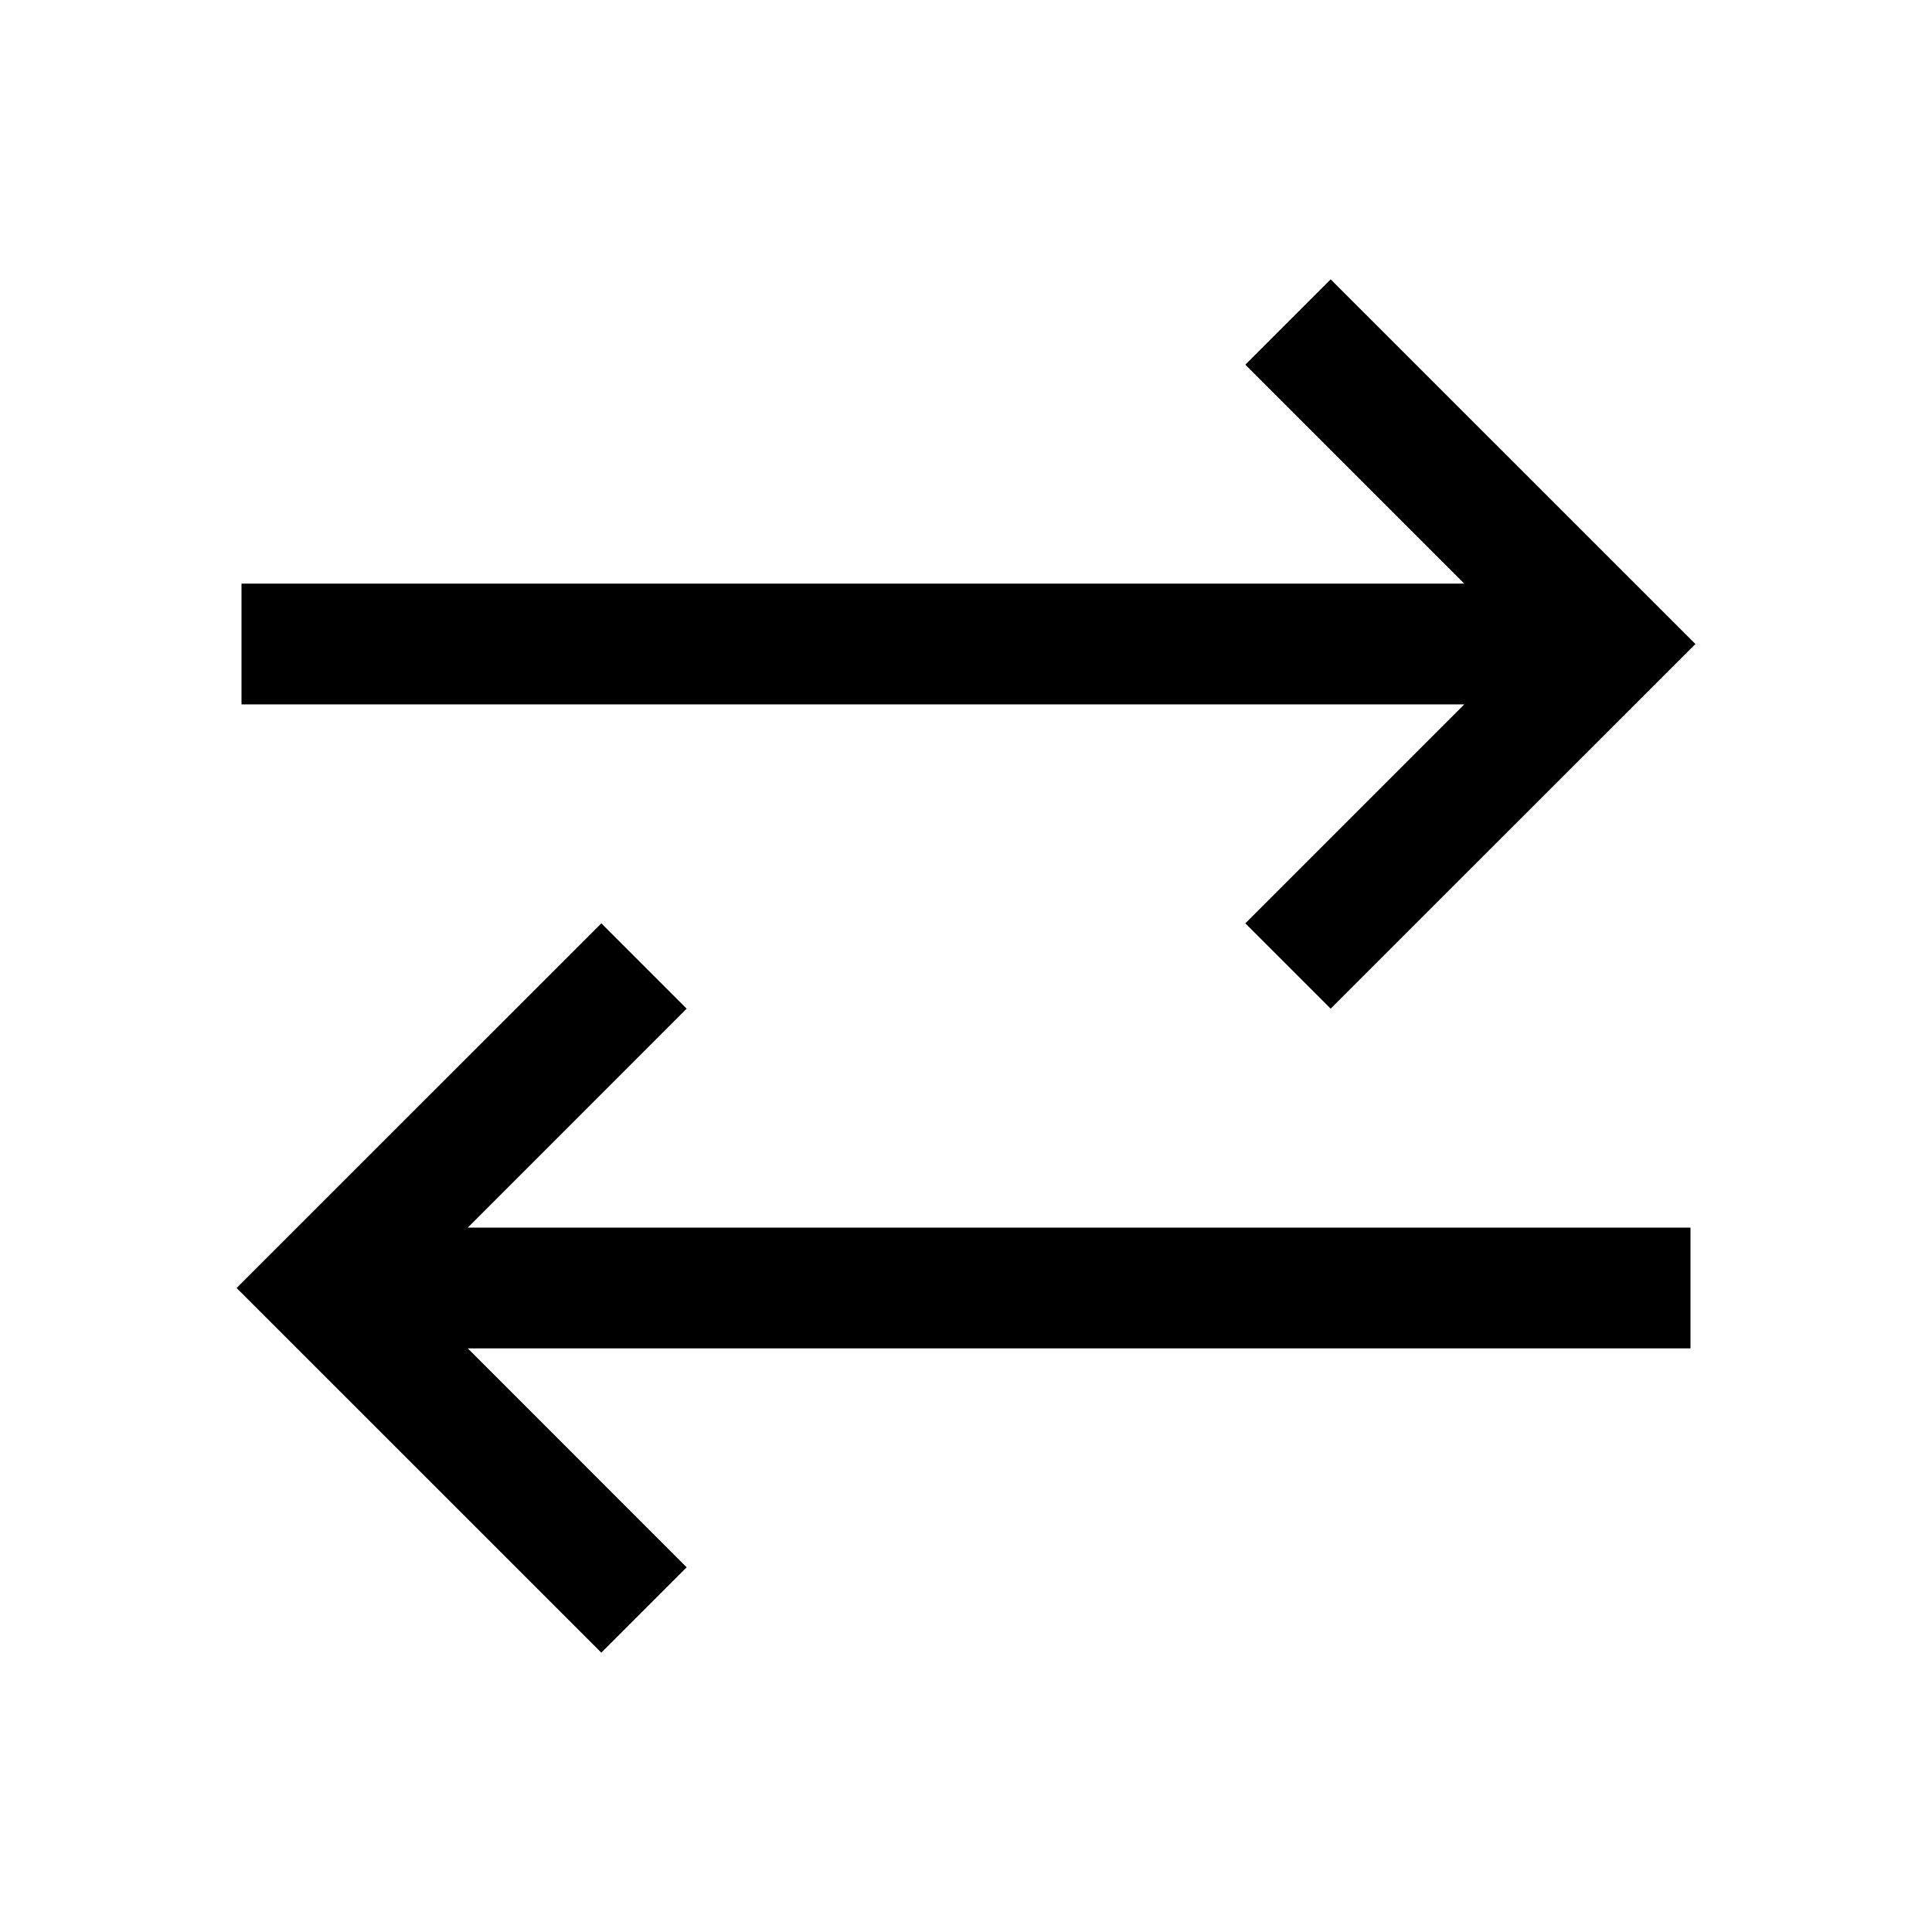
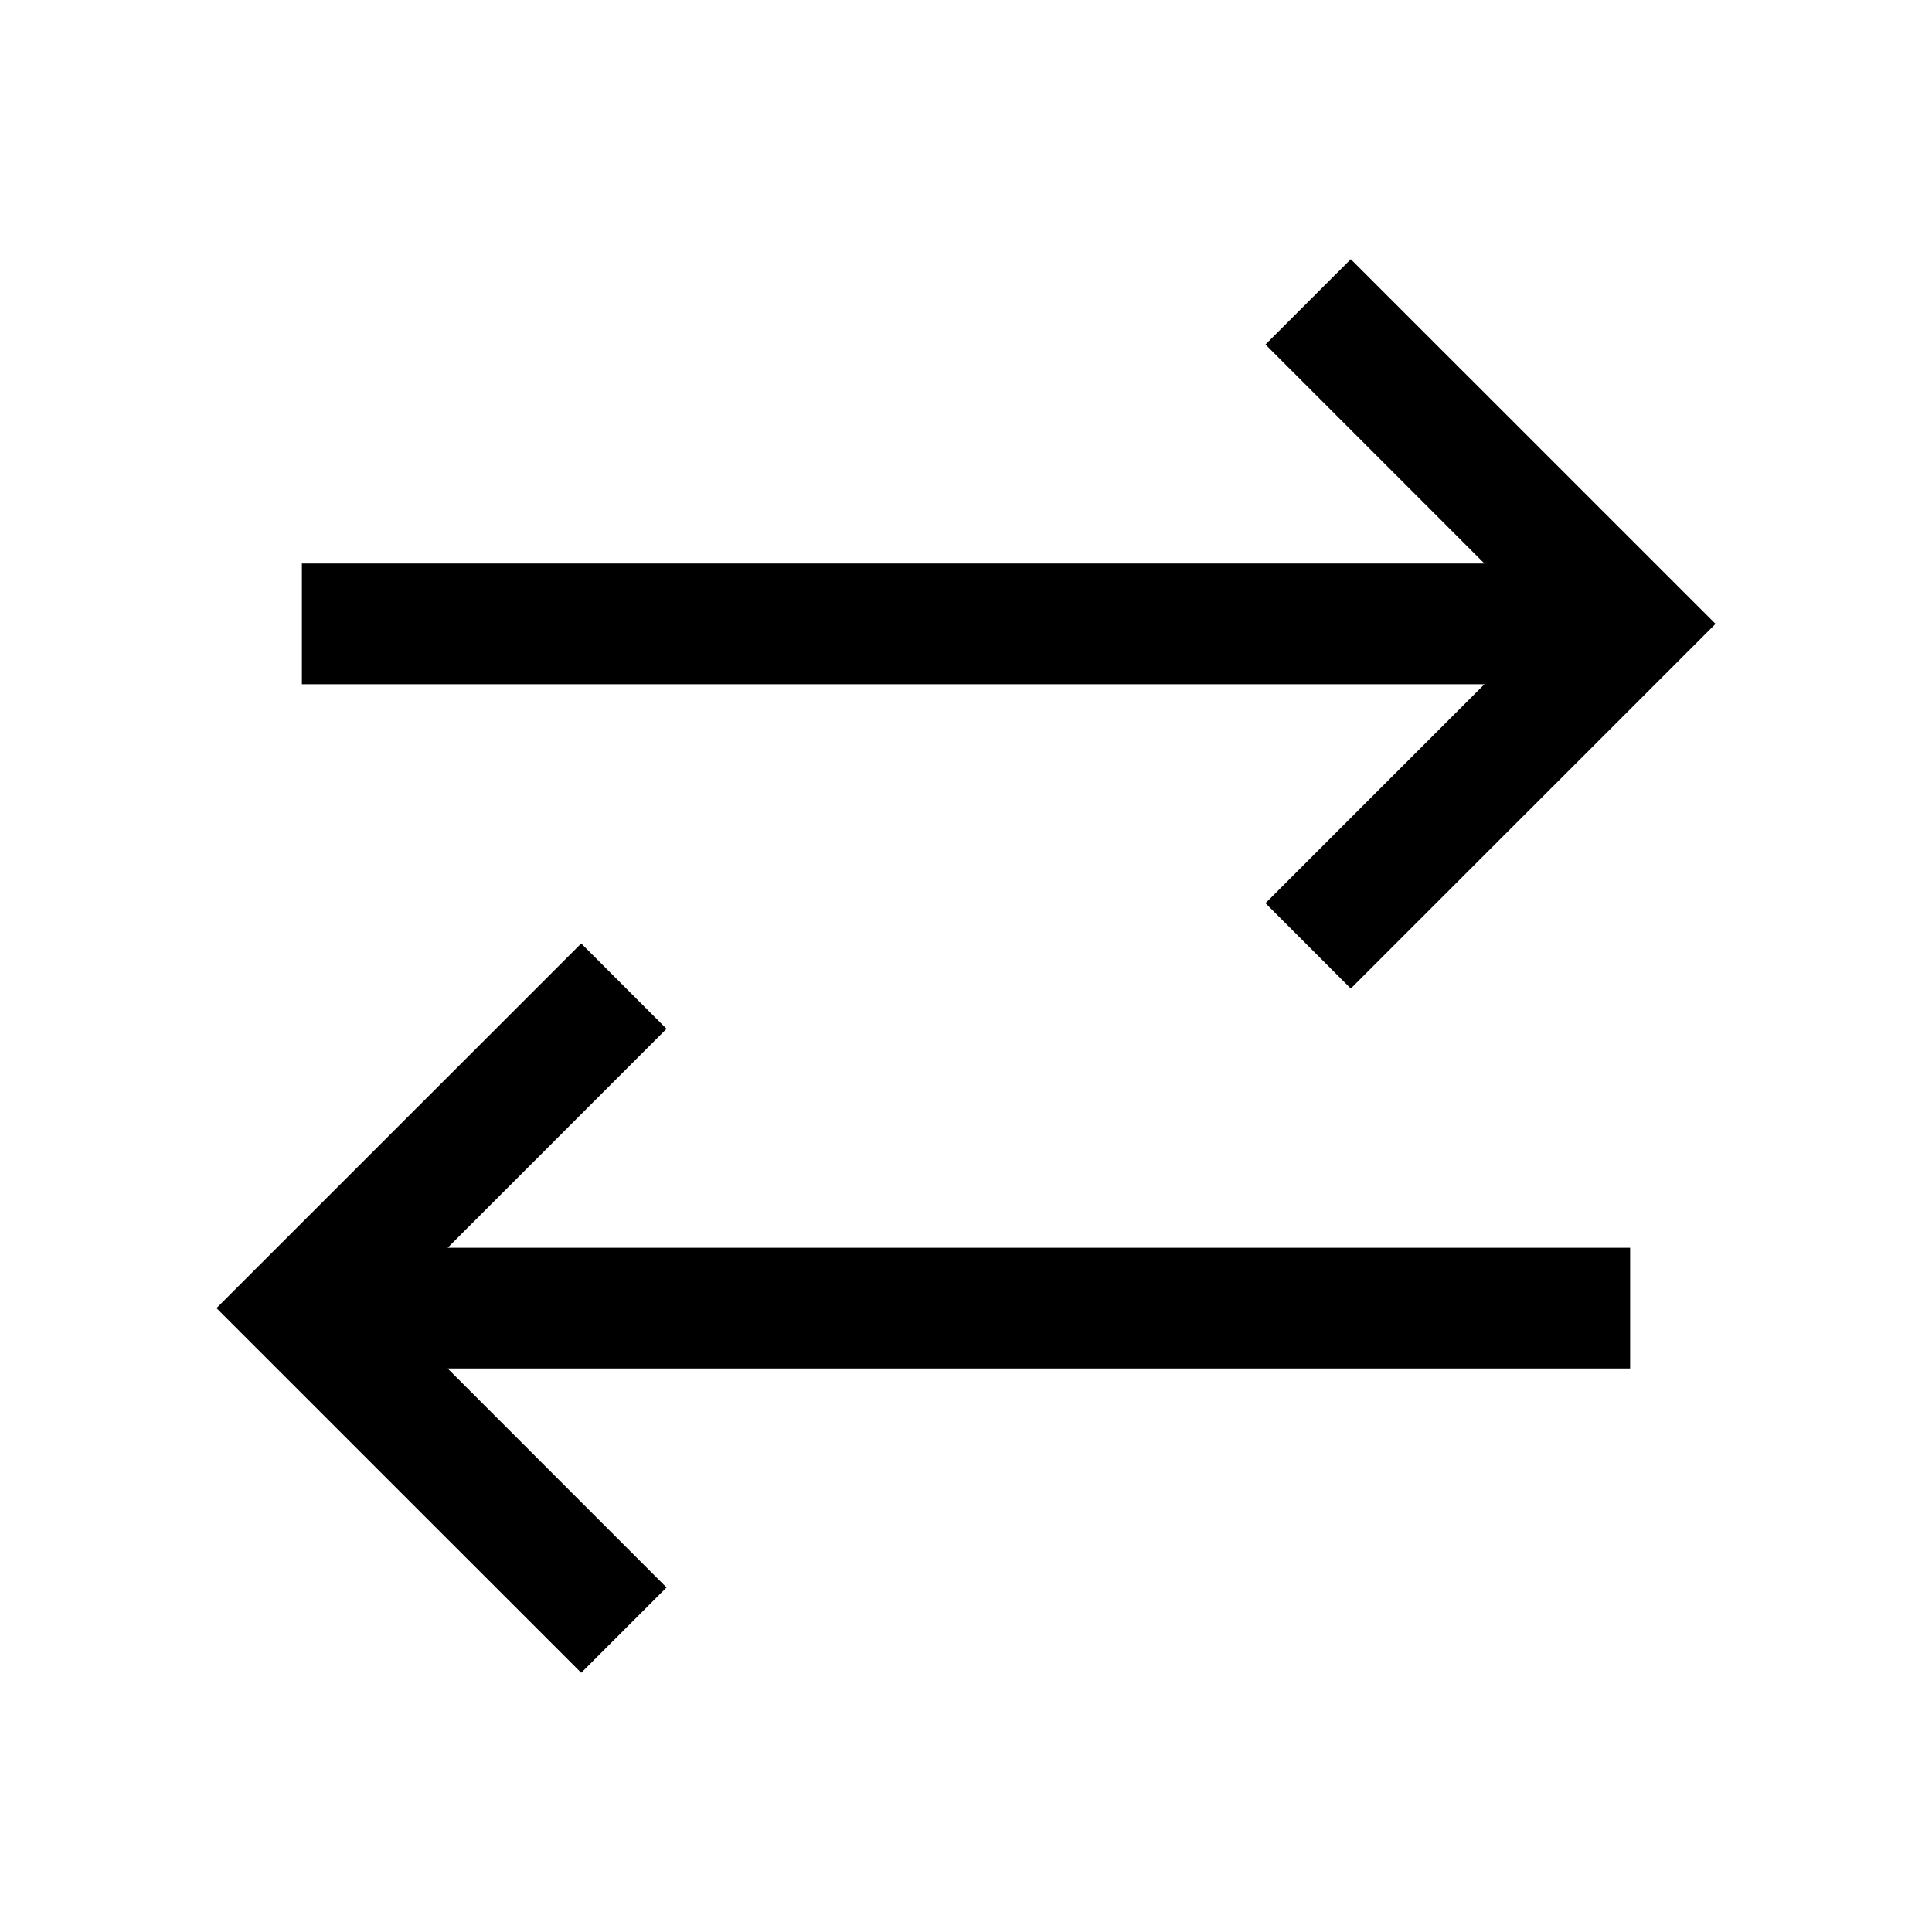
<svg xmlns="http://www.w3.org/2000/svg" width="24" height="24" viewBox="0 0 24 24" fill="currentColor">
-   <path d="M8.53 12.53L5.811 15.25H21V16.75H5.811L8.53 19.47L7.47 20.53L2.939 16L7.47 11.47L8.53 12.53ZM21.061 8L16.53 12.53L15.47 11.47L18.19 8.75H3V7.25H18.19L15.47 4.53L16.53 3.47L21.061 8Z" />
+   <path d="M8.28 12.78L5.561 15.5H20.25V17H5.561L8.28 19.72L7.22 20.78L2.689 16.25L7.22 11.72L8.28 12.78ZM21.311 7.75L16.78 12.28L15.72 11.22L18.44 8.5H3.75V7H18.44L15.72 4.28L16.78 3.22L21.311 7.75Z" />
</svg>
